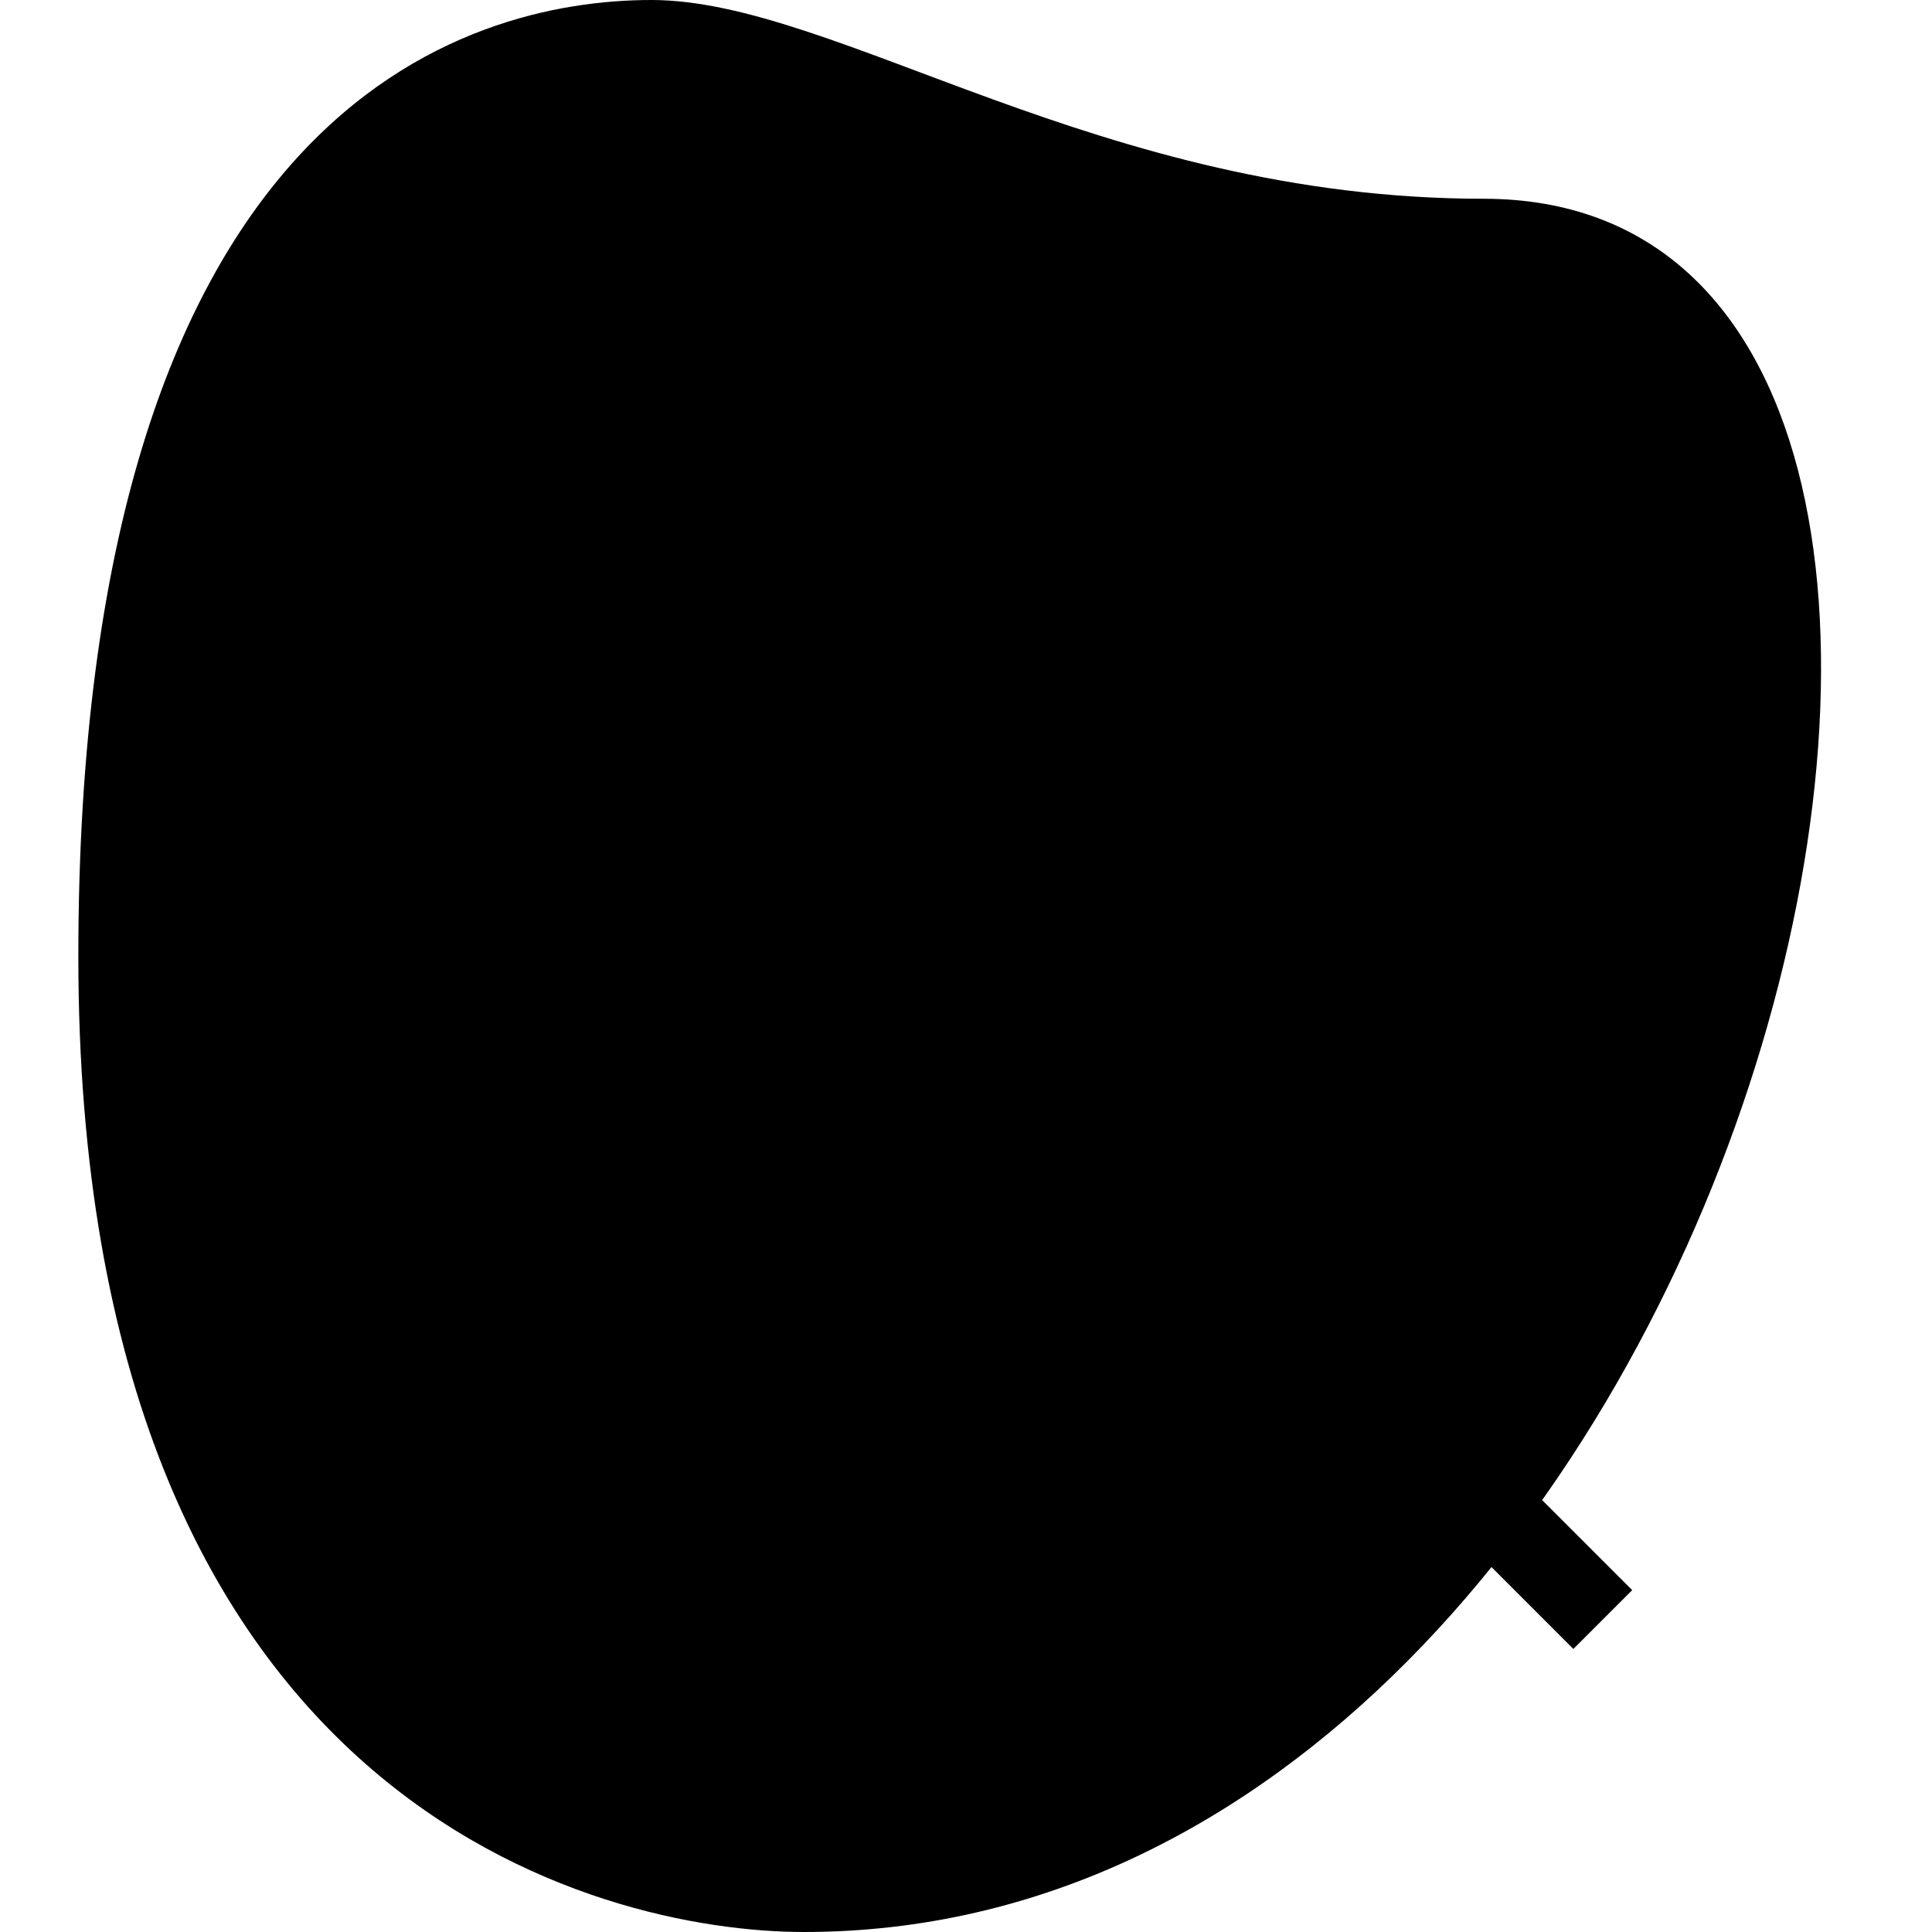
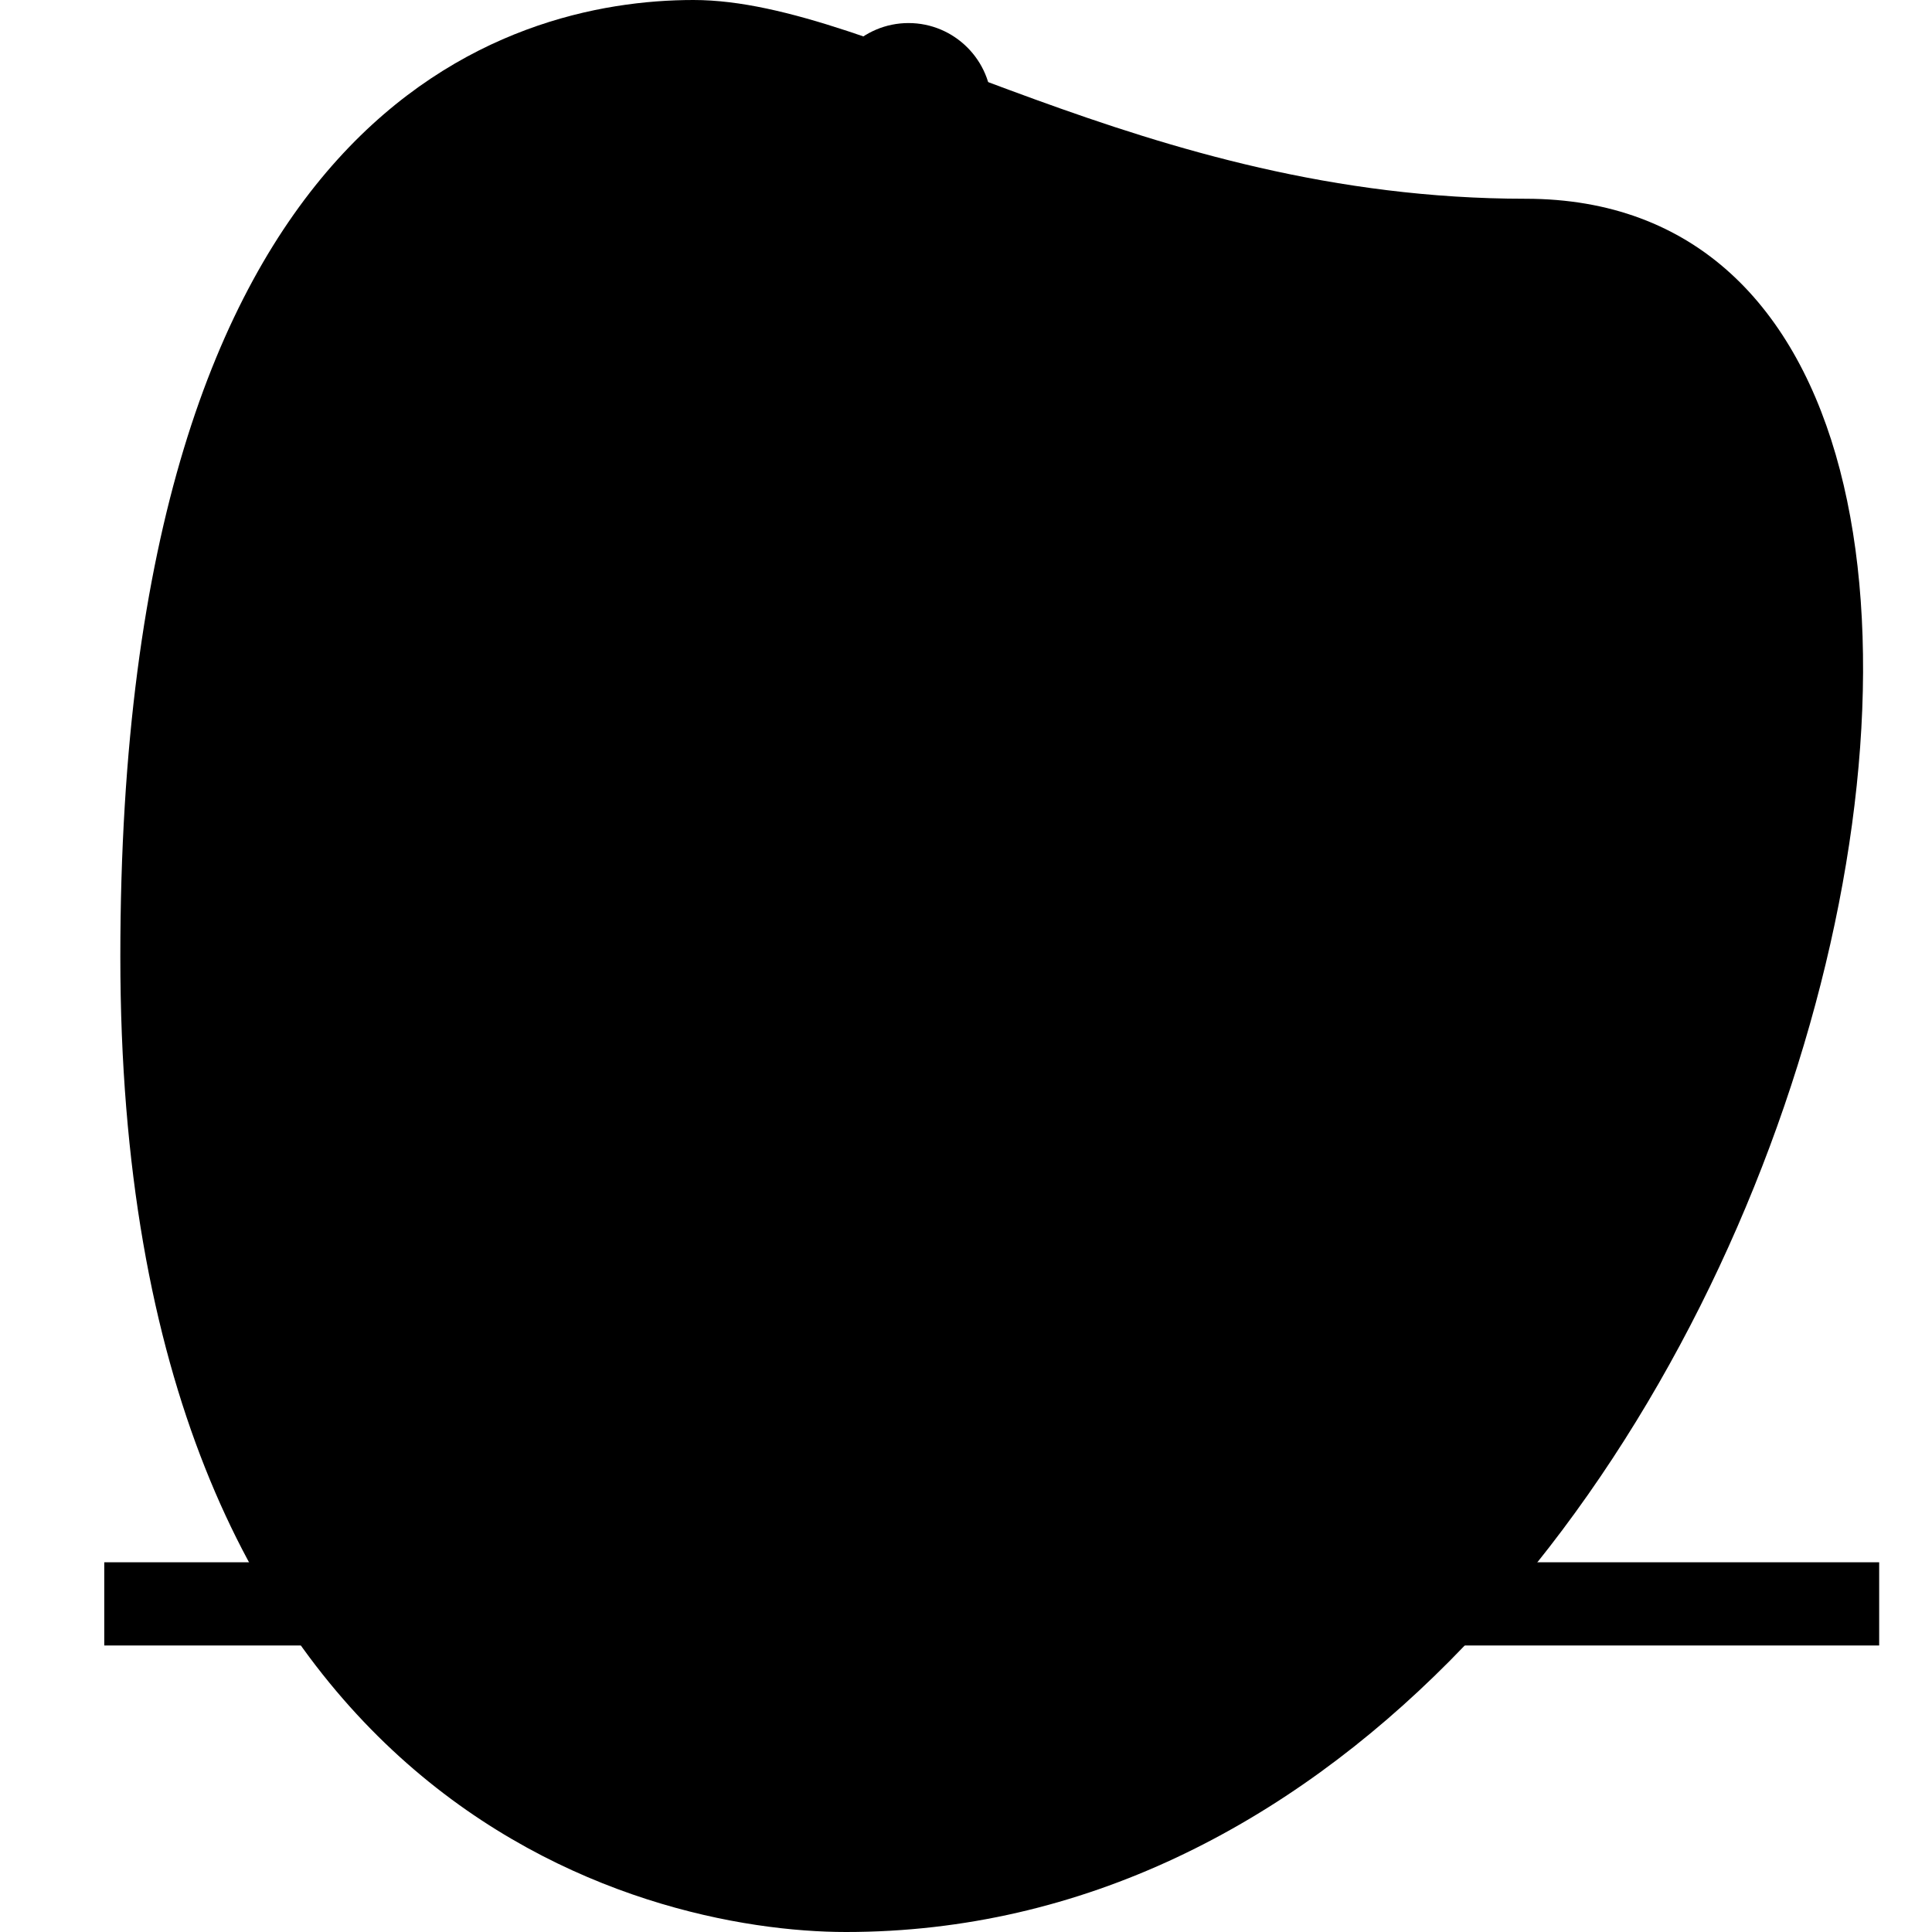
<svg xmlns="http://www.w3.org/2000/svg" class="icon" id="_x31__x2C_5" x="0px" y="0px" viewBox="0 0 512 512" style="enable-background:new 0 0 512 512;" xml:space="preserve">
+   <path class="st0" d="M404.26,52.67C302.59,52.67,232.77,0,183.78,0S31.89,28.16,31.89,253.55S170.31,512,224.2,512  C476.54,512.01,584.33,52.67,404.26,52.67z">
+               </path>
+   <path class="st1" d="M240.77,50.21c-12.16,0-22.05-9.89-22.05-22.05s9.89-22.05,22.05-22.05s22.05,9.89,22.05,22.05  S252.92,50.21,240.77,50.21z M240.77,20.81c-4.06,0-7.35,3.29-7.35,7.35s3.29,7.35,7.35,7.35s7.35-3.29,7.35-7.35  S244.82,20.81,240.77,20.81z">
+               </path>
  <g>
-     <path class="st0" d="M393.13,52.67C291.46,52.67,221.63,0,172.64,0S20.76,28.16,20.76,253.55S159.18,512,213.06,512   C465.4,512.01,573.19,52.67,393.13,52.67z">
+     <path class="st2" d="M97.45,90.63h36.75v36.75H97.45V90.63z" />
+     <path class="st2" d="M402.46,289.07c-10.14,0-18.37-8.23-18.37-18.37s8.23-18.37,18.37-18.37c10.14,0,18.37,8.23,18.37,18.37   S412.6,289.07,402.46,289.07z">
                </path>
+     <path class="st0" d="M325.29,421.37l-12.99-97.48c-0.97-7.31-7.2-12.76-14.57-12.76h-69.81c-7.36,0-13.6,5.45-14.57,12.76   l-13.01,97.48H325.29z">
+                 </path>
+     <path class="st2" d="M123.17,289.07c-10.14,0-18.37-8.23-18.37-18.37s8.23-18.37,18.37-18.37c10.14,0,18.37,8.23,18.37,18.37   S133.31,289.07,123.17,289.07z">
+                 </path>
+     <path class="st2" d="M391.43,90.63h36.75v36.75h-36.75V90.63z" />
  </g>
-   <g>
-     <g>
-       <path class="st1" d="M378.33,116.35l20.78-20.78l10.39,10.39l-20.78,20.78L378.33,116.35z" />
-     </g>
-     <g>
-       <path class="st1" d="M383.47,163.05l10.39-10.39l20.78,20.78l-10.39,10.  39L383.47,163.05z" />
-     </g>
-     <g>
-       <path class="st1" d="M323.72,103.3l10.39-10.39l20.78,20.78l-10.39,10.39L323.72,103.3z" />
-     </g>
-   </g>
-   <g>
-     <circle class="st0" cx="148.79" cy="123.71" r="33.07" />
-   </g>
-   <g>
-     <path class="st0" d="M211.26,237.63c0-24.36-19.74-44.1-44.1-44.1h-36.75c-24.36,0-44.1,19.74-44.1,44.1v60.74   c0,5.57,3.15,10.66,8.13,13.14l13.14,6.57c4.98,2.48,8.13,7.58,8.13,13.14v75.44c0,8.11,6.59,14.7,14.7,14.7h36.75   c8.11,0,14.7-6.59,14.7-14.7v-75.44c0-5.57,3.15-10.66,8.13-13.14l13.14-6.57c4.98-2.48,8.13-7.58,8.13-13.14V237.63z">
-                 </path>
-   </g>
-   <g>
-     <circle class="st0" cx="325.17" cy="329.5" r="62.47" />
-   </g>
-   <g>
-     <path class="st1" d="M148.79,123.71c0-12.21,6.69-22.75,16.54-28.49c-4.88-2.84-10.48-4.59-16.54-4.59   c-18.27,0-33.07,14.8-33.07,33.07s14.8,33.07,33.07,33.07c6.06,0,11.66-1.75,16.54-4.59C155.47,146.46,148.79,135.92,148.79,123.71   z">
-                 </path>
-   </g>
-   <g>
-     <path class="st1" d="M148.79,406.67v-75.44c0-5.57-3.15-10.66-8.13-13. 14l-13.14-6.57c-4.98-2.5-8.13-7.58-8.13-13.16v-60.74   c0-24.36,19.74-44.1,44.1-44.1h-33.07c-24.36,0-44.1,19.74-44.1,44.1v60.74c0,5.57,3.15,10.66,8.13,13.14l13.14,6.57   c4.98,2.48,8.13,7.58,8.13,13.14v75.44c0,8.11,6.59,14.7,14.7,14.7h33.07C155.37,421.37,148.79,414.78,148.79,406.67L148.79,406.67   z">
-                 </path>
-   </g>
-   <g>
-     <path class="st1" d="M295.78,329.5c0-28.74,19.52-52.7,45.93-59.97c-5.31-1.46-10.77-2.5-16.54-2.5   c-34.5,0-62.47,27.97-62.47,62.47s27.97,62.47,62.47,62.47c5.76,0,11.23-1.03,16.54-2.5C315.3,382.19,295.78,358.23,295.78,329.5z">
-                 </path>
-   </g>
-   <g>
-     <path class="st2" d="M148.79,167.81c-24.31,0-44.1-19.79-44.1-44.1s19.79-44.1,44.1-44.1s44.1,19.79,44.1,44.1   S173.1,167.81,148.79,167.81z M148.79,101.66c-12.16,0-22.05,9.89-22.05,22.05s9.89,22.05,22.05,22.05s22.05-9.89,22.05-22.05   S160.94,101.66,148.79,101.66z">
-                 </path>
-   </g>
-   <g>
-     <path class="st2" d="M167.16,432.39h-36.75c-14.18,0-25.72-11.54-25.72-25.72v-75.44c0-1.4-0.78-2.66-2.03-3.29l-13.16-6.57   c-8.76-4.38-14.21-13.2-14.21-23v-60.74c0-30.4,24.74-55.12,55.12-55.12h36.75c30.38,0,55.12,24.72,55.12,55.12v60.74   c0,9.8-5.45,18.62-14.23,23l-13.16,6.57c-1.23,0.63-2.01,1.9-2.01,3.29v75.44C192.88,420.85,181.34,432.39,167.16,432.39   L167.16,432.39z M130.41,204.55c-18.23,0-33.07,14.83-33.07,33.07v60.74c0,1.4,0.78,2.66,2.03,3.29l13.16,6.57   c8.76,4.38,14.21,13.2,14.21,23v75.44c0,2.03,1.65,3.67,3.67,3.67h36.75c2.03,0,3.67-1.65,3.67-3.67v-75.44   c0-9.8,5.45-18.62,14.23-23l13.16-6.57c1.25-0.62,2.03-1.88,2.03-3.29v-60.74c0-18.24-14.85-33.07-33.07-33.07H130.41z">
-                 </path>
-   </g>
-   <g>
-     <path class="st2" d="M325.17,402.99c-40.53,0-73.5-32.97-73.5-73.5s32.97-73.5,73.5-73.5s73.5,32.97,73.5,73.5   S365.7,402.99,325.17,402.99z M325.17,278.05c-28.37,0-51.45,23.08-51.45,51.45s23.08,51.45,51.45,51.45s51.45-23.08,51.45-51.45   S353.54,278.05,325.17,278.05z">
-                 </path>
-   </g>
-   <g class="st2">
-     <path d="M356.28,376.31l15.59-15.59l60.68,60.68l-15.59,15.59L356.28,376.31z" />
-   </g>
+   <path class="st0" d="M288.64,311.12l36.64-53.65l-62.47-144.79l-62.47,144.79l36.64,53.65H288.64z" />
+   <path class="st0" d="M97.45,90.63h33.07v36.75H97.45V90.63z" />
+   <path class="st0" d="M417.15,270.7c0-2.79,0.72-5.37,1.84-7.73c-2.94-6.25-9.19-10.64-16.54-10.64c-10.14,0-18.37,8.23-18.37,18.37  s8.23,18.37,18.37,18.37c7.35,0,13.6-4.4,16.54-10.64C417.88,276.06,417.15,273.49,417.15,270.7z">
+               </path>
+   <path class="st1" d="M260.98,311.12H227.9c-7.36,0-13.6,5.45-14.57,12.76l-12.99,97.48h33.07l12.99-97.48  C247.39,316.58,253.61,311.12,260.98,311.12z">
+               </path>
+   <path class="st0" d="M137.87,270.7c0-2.79,0.72-5.37,1.84-7.73c-2.94-6.25-9.19-10.64-16.54-10.64c-10.14,0-18.37,8.23-18.37,18.37  s8.23,18.37,18.37,18.37c7.35,0,13.6-4.4,16.54-10.64C138.59,276.06,137.87,273.49,137.87,270.7z">
+               </path>
+   <path class="st0" d="M391.43,90.63h33.07v36.75h-33.07V90.63z" />
+   <path class="st1" d="M279.35,151l-16.54-38.32l-62.47,144.79l36.64,53.65h33.07l-36.64-53.65L279.35,151z">
+               </path>
+   <path class="st2" d="M413.48,248.65h-22.05c0-70.92-57.69-128.62-128.62-128.62S134.2,177.73,134.2,248.65h-22.05  c0-83.08,67.59-150.67,150.67-150.67S413.48,165.57,413.48,248.65z">
+               </path>
+   <path class="st2" d="M134.2,138.41H97.45c-6.09,0-11.02-4.94-11.02-11.02V90.63c0-6.09,4.94-11.02,11.02-11.02h36.75  c6.09,0,11.02,4.94,11.02,11.02v36.75C145.22,133.47,140.28,138.41,134.2,138.41z M108.47,116.36h14.7v-14.7h-14.7V116.36z">
+               </path>
+   <path class="st2" d="M402.46,300.1c-16.21,0-29.4-13.19-29.4-29.4s13.19-29.4,29.4-29.4c16.21,0,29.4,13.19,29.4,29.4  S418.67,300.1,402.46,300.1z M402.46,263.35c-4.06,0-7.35,3.29-7.35,7.35s3.29,7.35,7.35,7.35s7.35-3.29,7.35-7.35  S406.51,263.35,402.46,263.35z">
+               </path>
+   <path class="st2" d="M137.87,97.98h249.89v22.05H137.87V97.98z" />
+   <path class="st2" d="M297.74,317.34l-18.2-12.44l33.22-48.64l-49.95-115.76l-49.95,115.76l33.22,48.64l-18.2,12.44l-36.64-53.65  c-2.13-3.12-2.51-7.11-1.01-10.58l62.47-144.79c3.48-8.07,16.76-8.07,20.24,0l62.47,144.79c1.5,3.47,1.12,7.47-1.01,10.58  L297.74,317.34z">
+               </path>
+   <path class="st2" d="M315.8,433.76l-14.45-108.42c-0.24-1.82-1.81-3.19-3.65-3.19H227.9c-1.84,0-3.4,1.37-3.65,3.19l-14.45,108.41  l-21.86-2.91l14.45-108.42c1.72-12.71,12.67-22.31,25.5-22.31h69.81c12.83,0,23.8,9.6,25.49,22.31l14.46,108.42L315.8,433.76z">
+               </path>
+   <path class="st2" d="M251.79,120.03h22.05V241.3h-22.05V120.03z" />
+   <path class="st2" d="M123.17,300.1c-16.21,0-29.4-13.19-29.4-29.4s13.19-29.4,29.4-29.4s29.4,13.19,29.4,29.4  S139.39,300.1,123.17,300.1z M123.17,263.35c-4.06,0-7.35,3.29-7.35,7.35s3.29,7.35,7.35,7.35c4.06,0,7.35-3.29,7.35-7.35  S127.23,263.35,123.17,263.35z">
+               </path>
+   <path class="st2" d="M428.18,138.41h-36.75c-6.09,0-11.02-4.94-11.02-11.02V90.63c0-6.09,4.94-11.02,11.02-11.02h36.75  c6.09,0,11.02,4.94,11.02,11.02v36.75C439.2,133.47,434.26,138.41,428.18,138.41z M402.46,116.36h14.7v-14.7h-14.7V116.36z">
+               </path>
+   <path class="st2" d="M27.63,414.02H498v22.05H27.63V414.02z" />
</svg>
